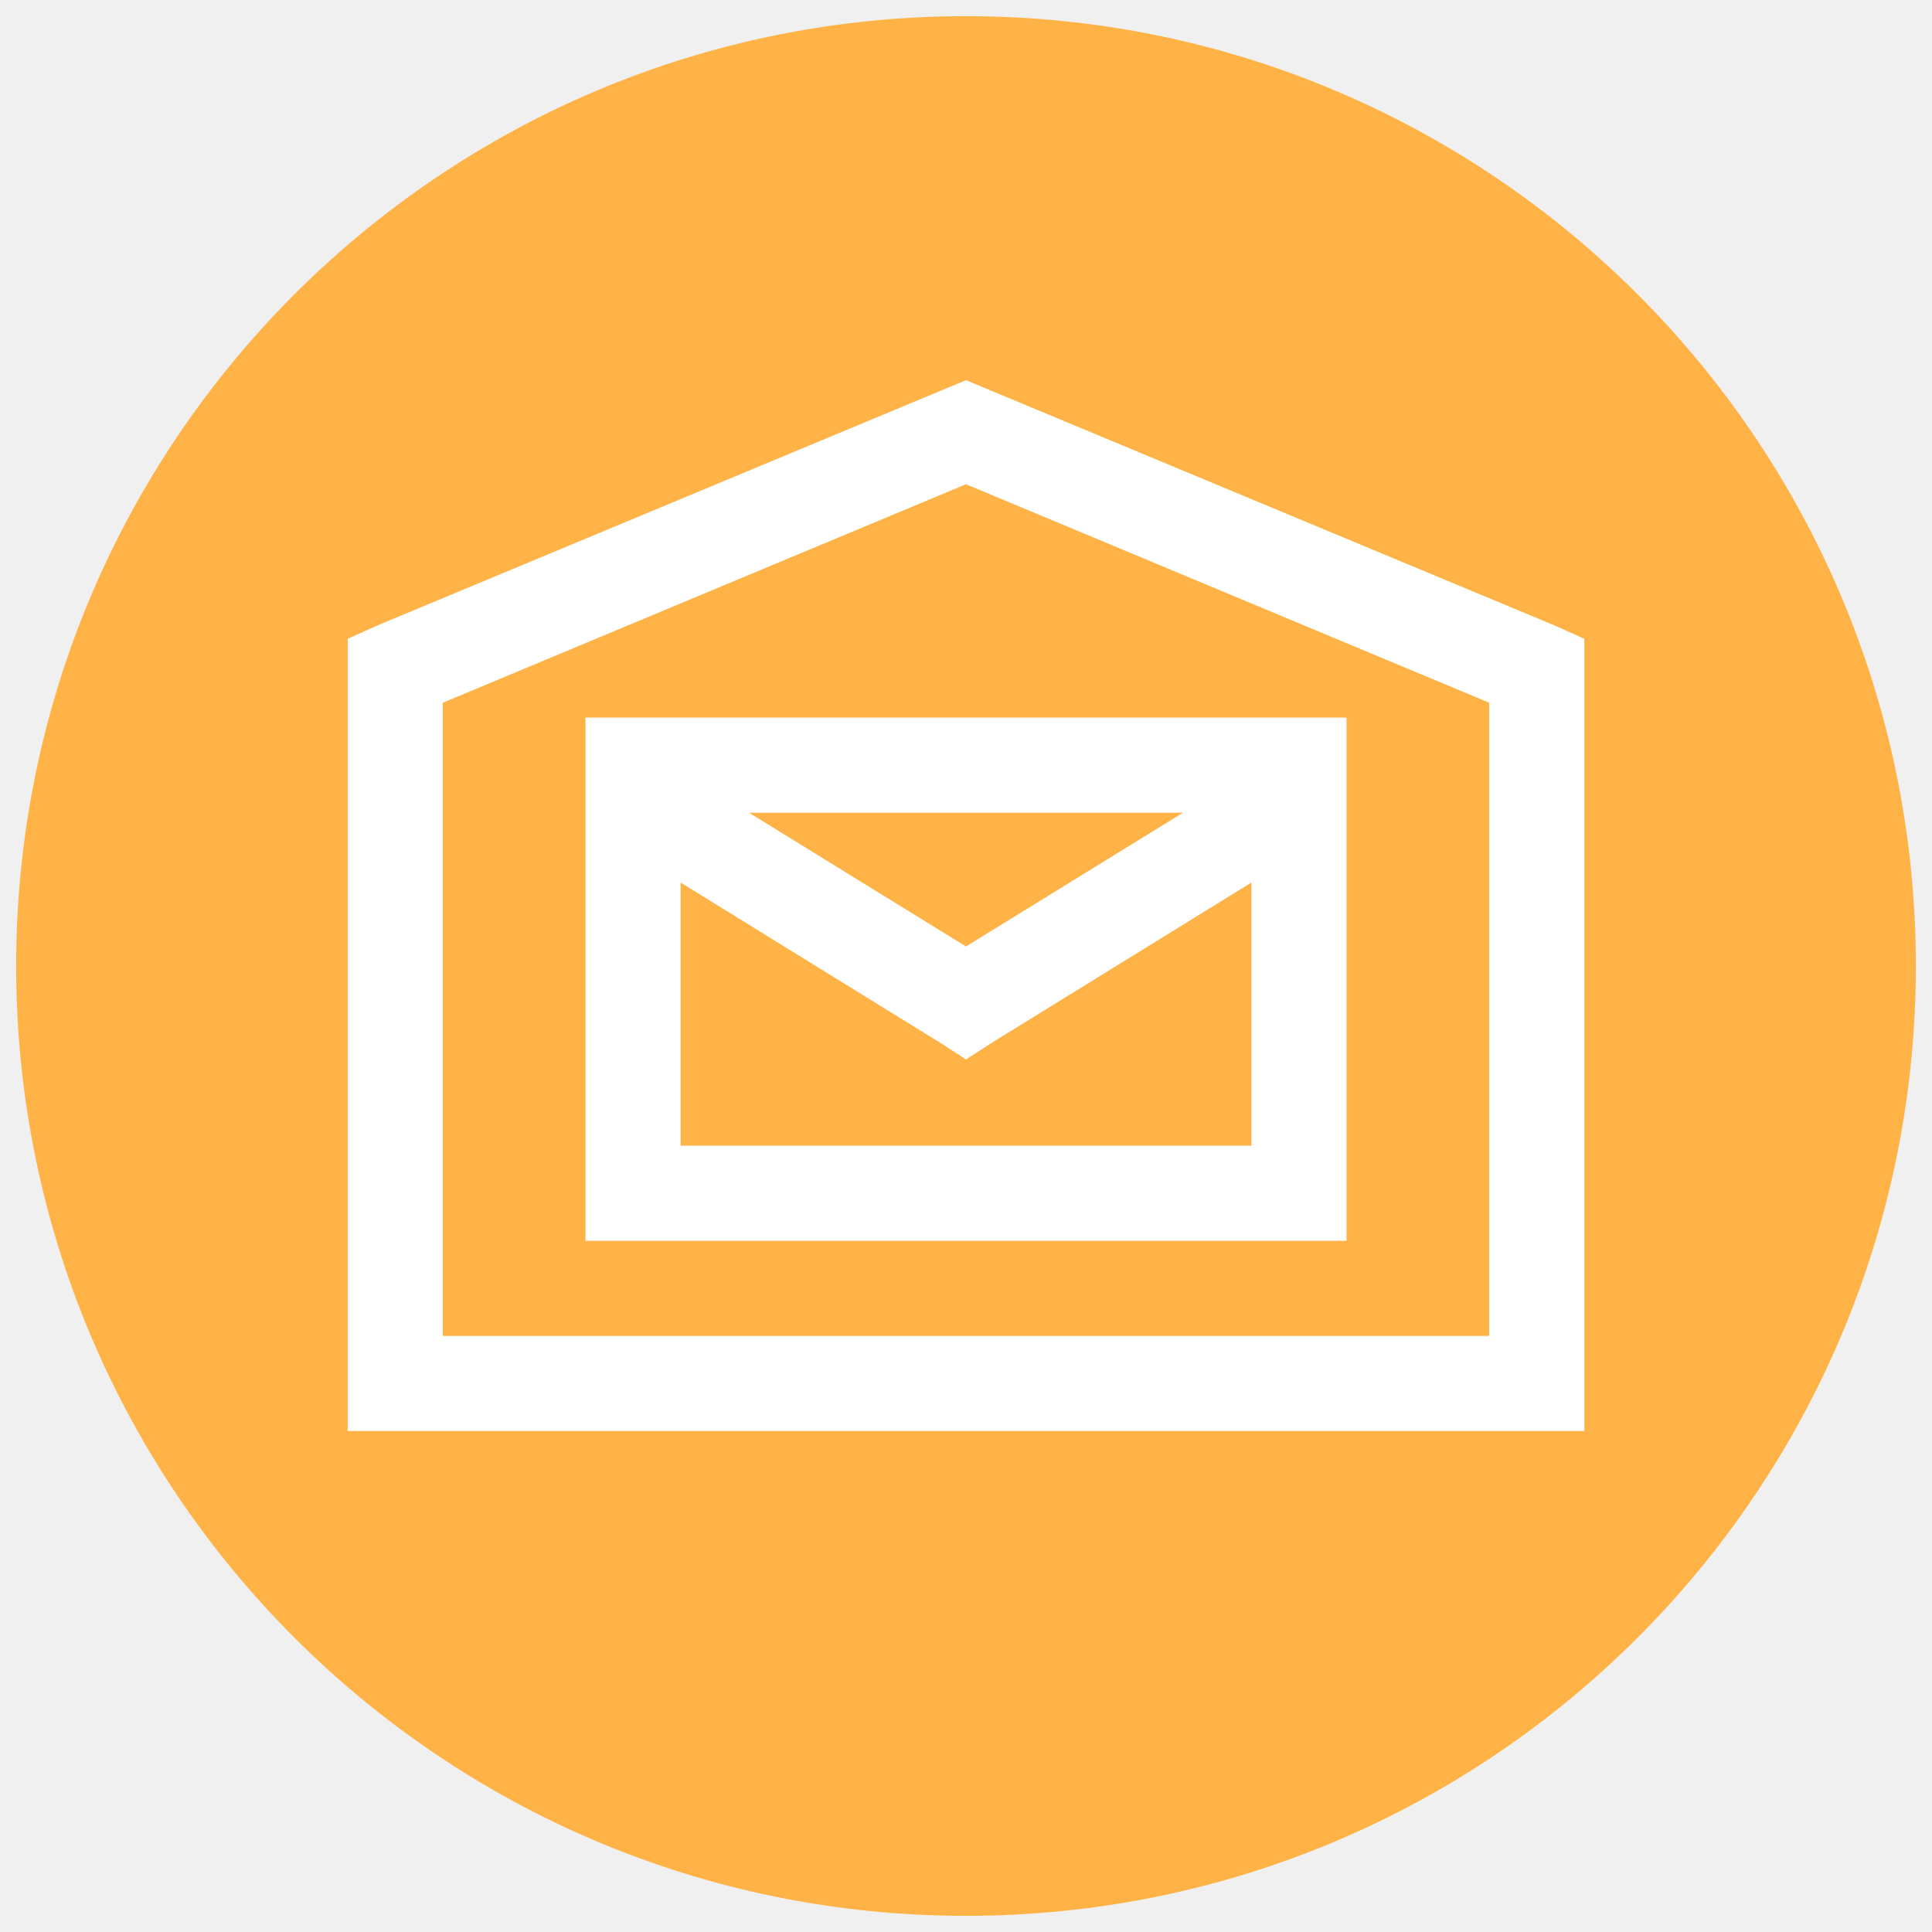
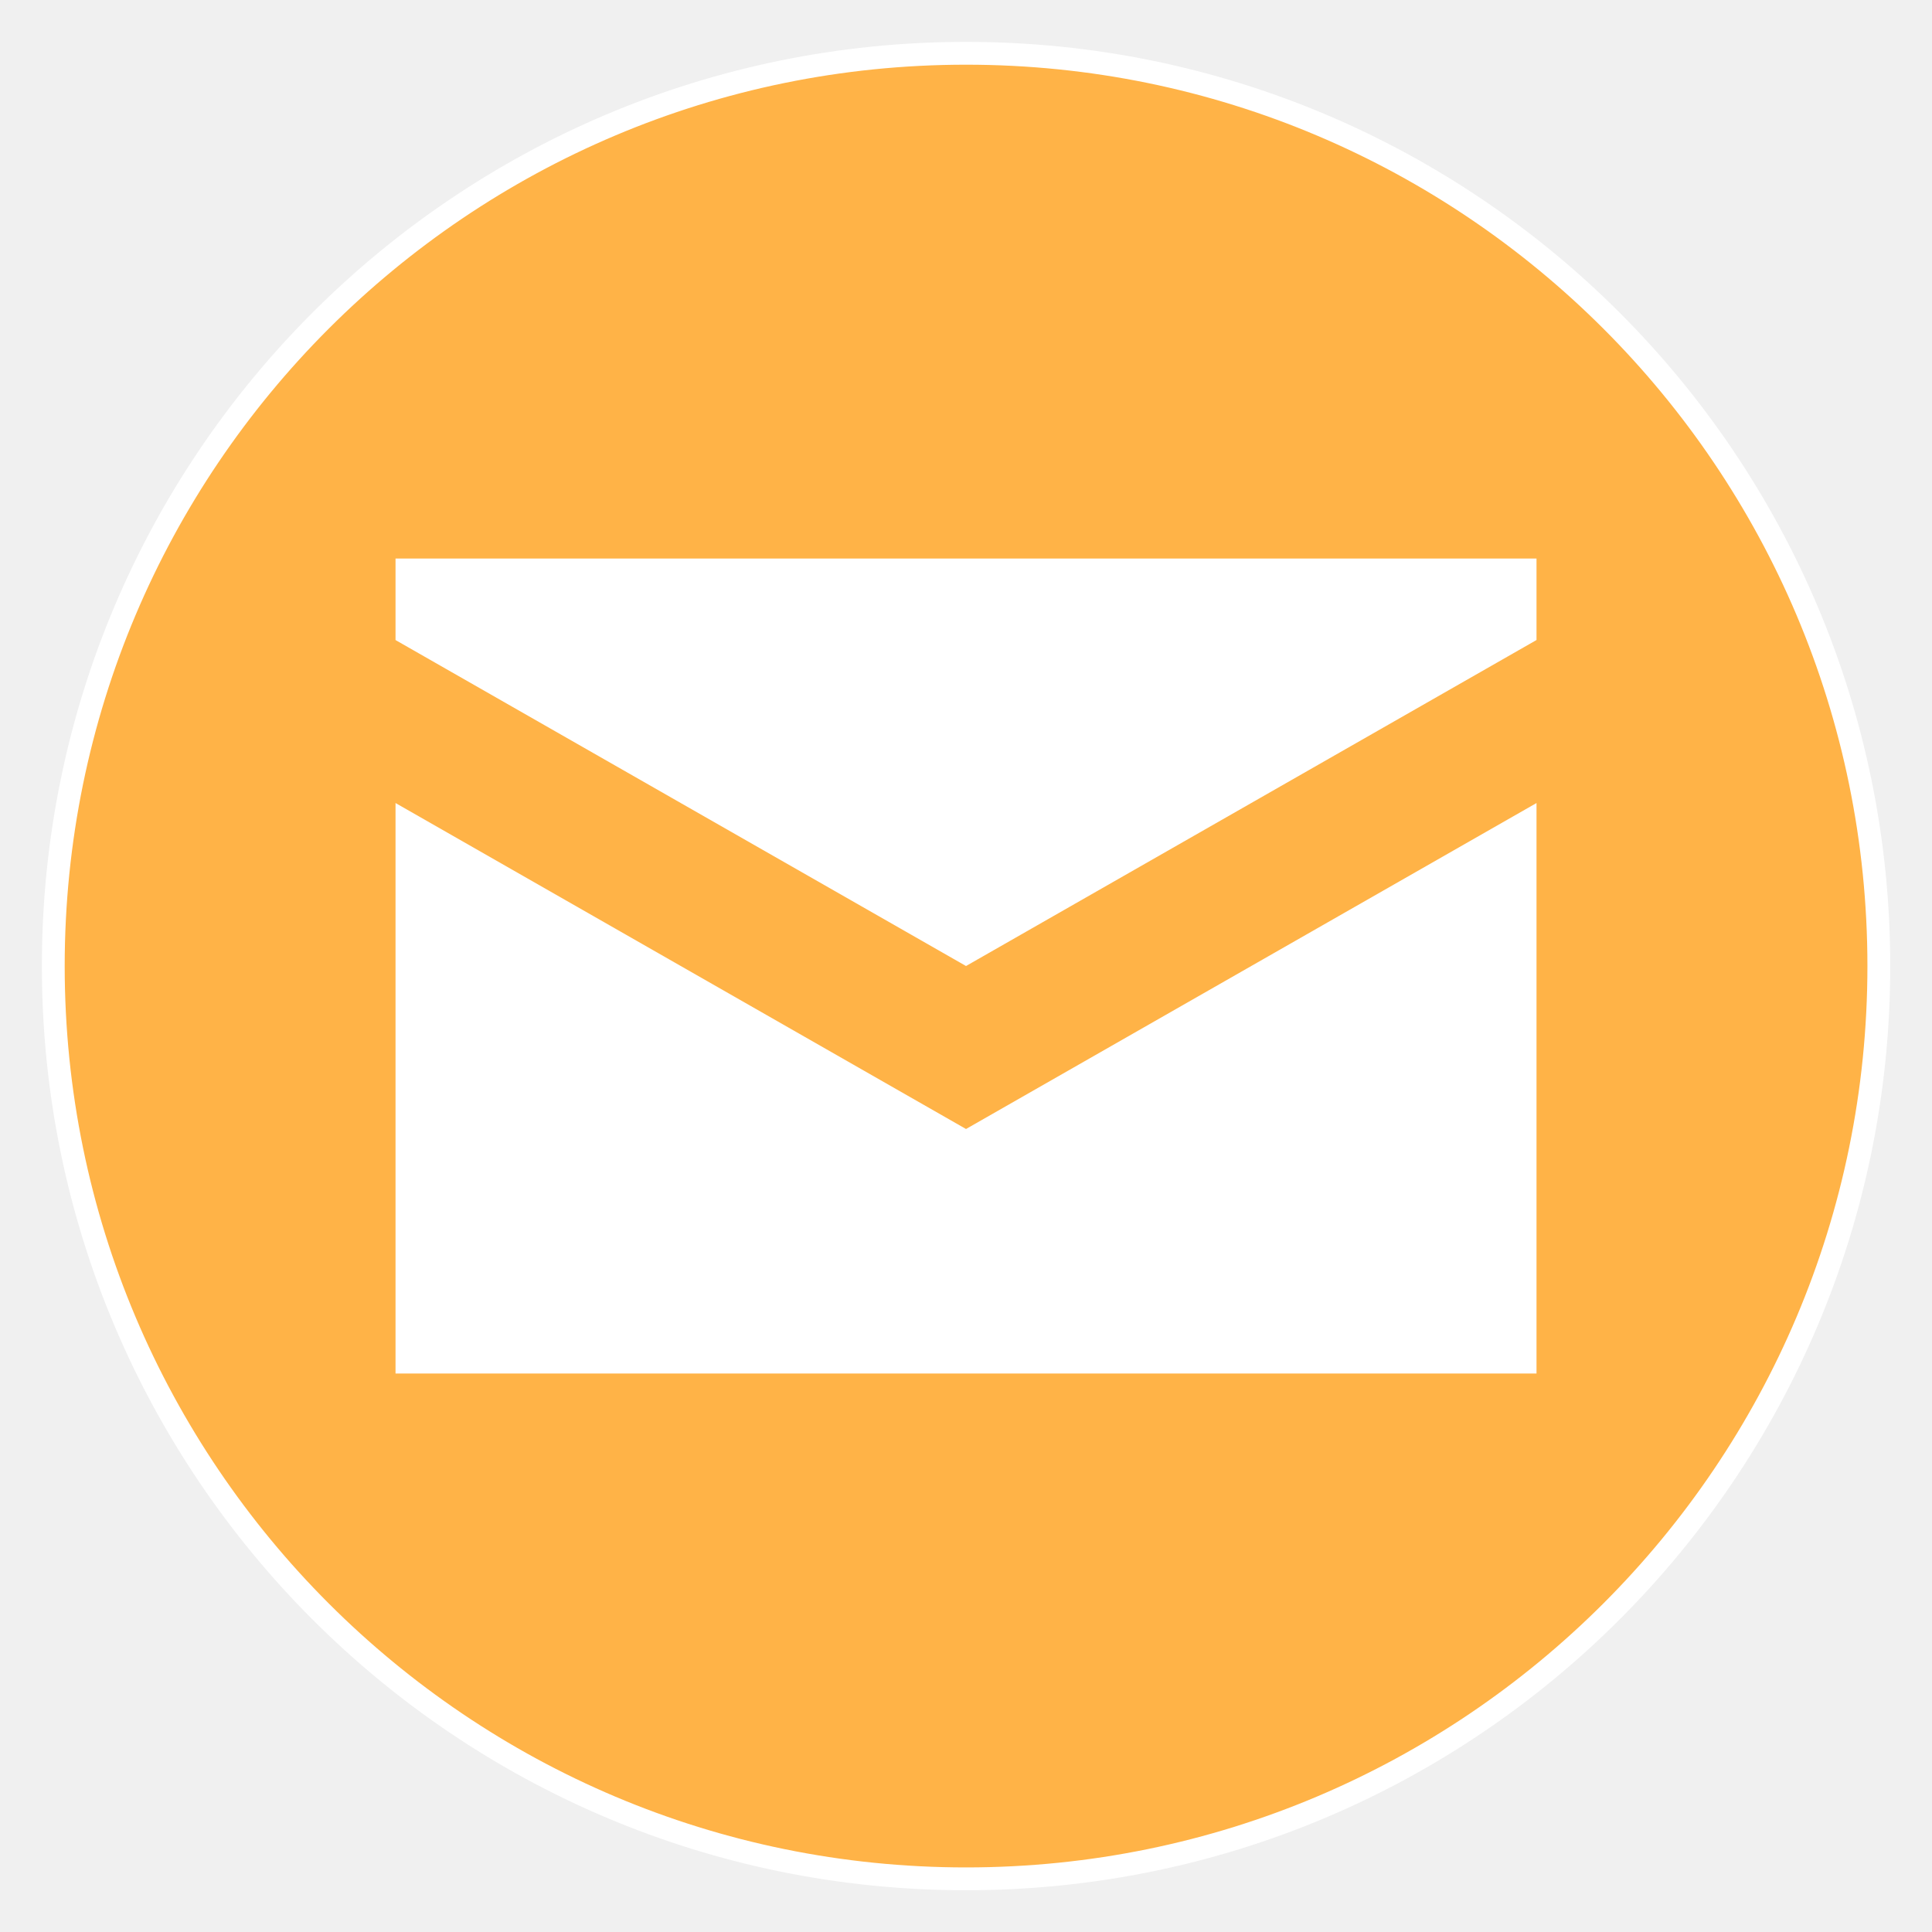
- <svg xmlns="http://www.w3.org/2000/svg" viewBox="0 0 64 64" version="1.1" id="svg21785" width="64" height="64">
-   <defs id="defs21789" />
-   <path id="Ellipse_584" style="fill:#ffb347;fill-opacity:1;stroke-width:0.629" d="M 63.465,32 A 31.465,31.465 0 0 1 32,63.465 31.465,31.465 0 0 1 0.535,32 31.465,31.465 0 0 1 32,0.535 31.465,31.465 0 0 1 63.465,32 Z" class="st0" />
-   <path style="line-height:normal;-inkscape-font-specification:'Bitstream Vera Sans';text-indent:0;text-align:start;text-transform:none;fill:#ffffff;fill-opacity:1;stroke-width:1.576" d="m 32,12.594 -0.591,0.246 -18.907,7.878 -0.985,0.443 v 1.034 23.634 1.576 h 1.576 37.815 1.576 V 45.83 22.196 21.162 L 51.498,20.719 32.591,12.841 Z m 0,3.447 17.332,7.238 V 44.254 H 14.668 V 23.279 Z m -12.605,7.73 v 1.576 14.18 1.576 h 1.576 22.059 1.576 V 39.528 25.347 23.771 h -1.576 -22.059 z m 5.416,3.151 h 14.377 l -7.189,4.431 z m -2.265,2.314 8.617,5.318 0.837,0.542 0.837,-0.542 8.617,-5.318 v 8.715 H 22.546 Z" overflow="visible" font-family="'Bitstream Vera Sans'" id="path21783" />
+ <svg xmlns="http://www.w3.org/2000/svg" width="64" height="64" viewBox="0 0 16.933 16.933" version="1.1" id="svg5">
+   <defs id="defs2">
+     </defs>
+   <g id="layer1">
+     <circle style="fill:#ffb347;fill-opacity:1;stroke:#ffffff;stroke-width:0.2;stroke-miterlimit:4;stroke-dasharray:none;stroke-opacity:1" id="path846" cx="8.467" cy="8.467" r="8" />
+     <g id="g1013" transform="matrix(0.2645833,0,0,0.2645833,6.614583,6.614583)">
+       <rect width="14" height="14" x="0" y="0" id="canvas" style="visibility:hidden;fill:none;stroke:none" />
+       <path d="m -11.898,-6.498 v 2.7 L 7,7 25.898,-3.799 v -2.7 z m 0,8.099 V 20.498 H 25.898 V 1.601 L 7,12.399 Z" id="post-office" style="fill:#ffffff;fill-opacity:1;stroke:none;stroke-width:2.7" />
+     </g>
+   </g>
</svg>
